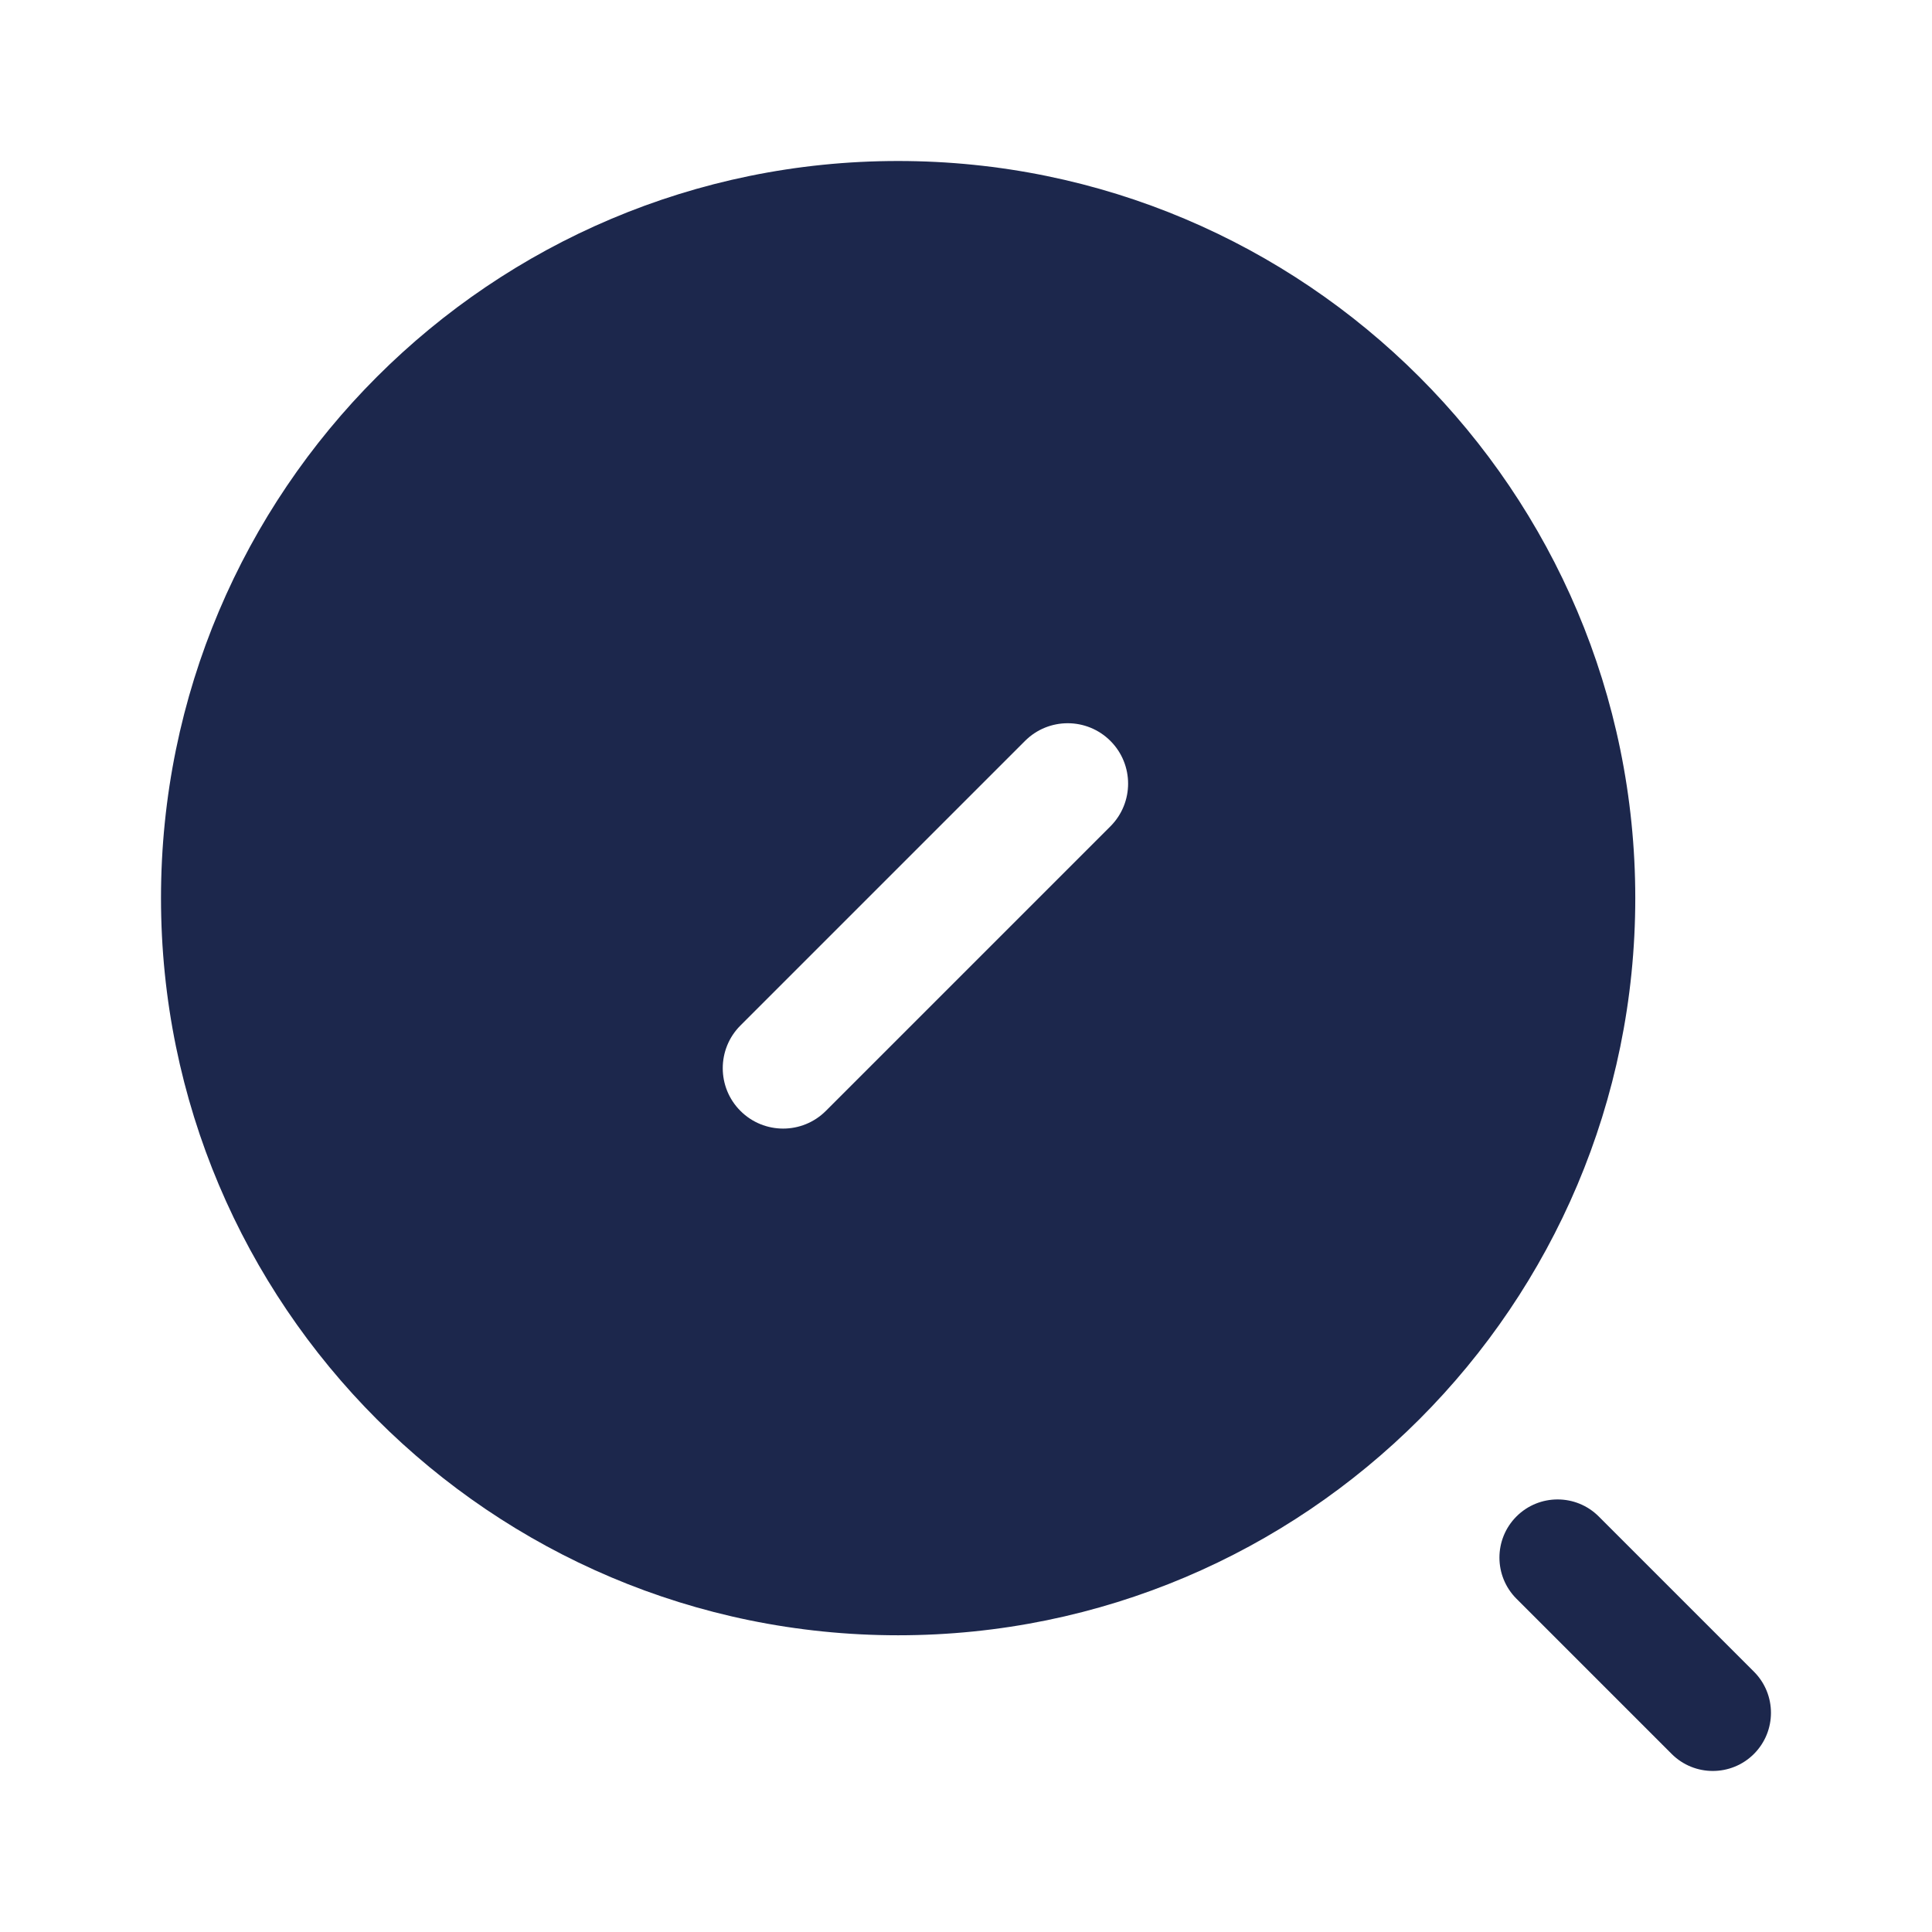
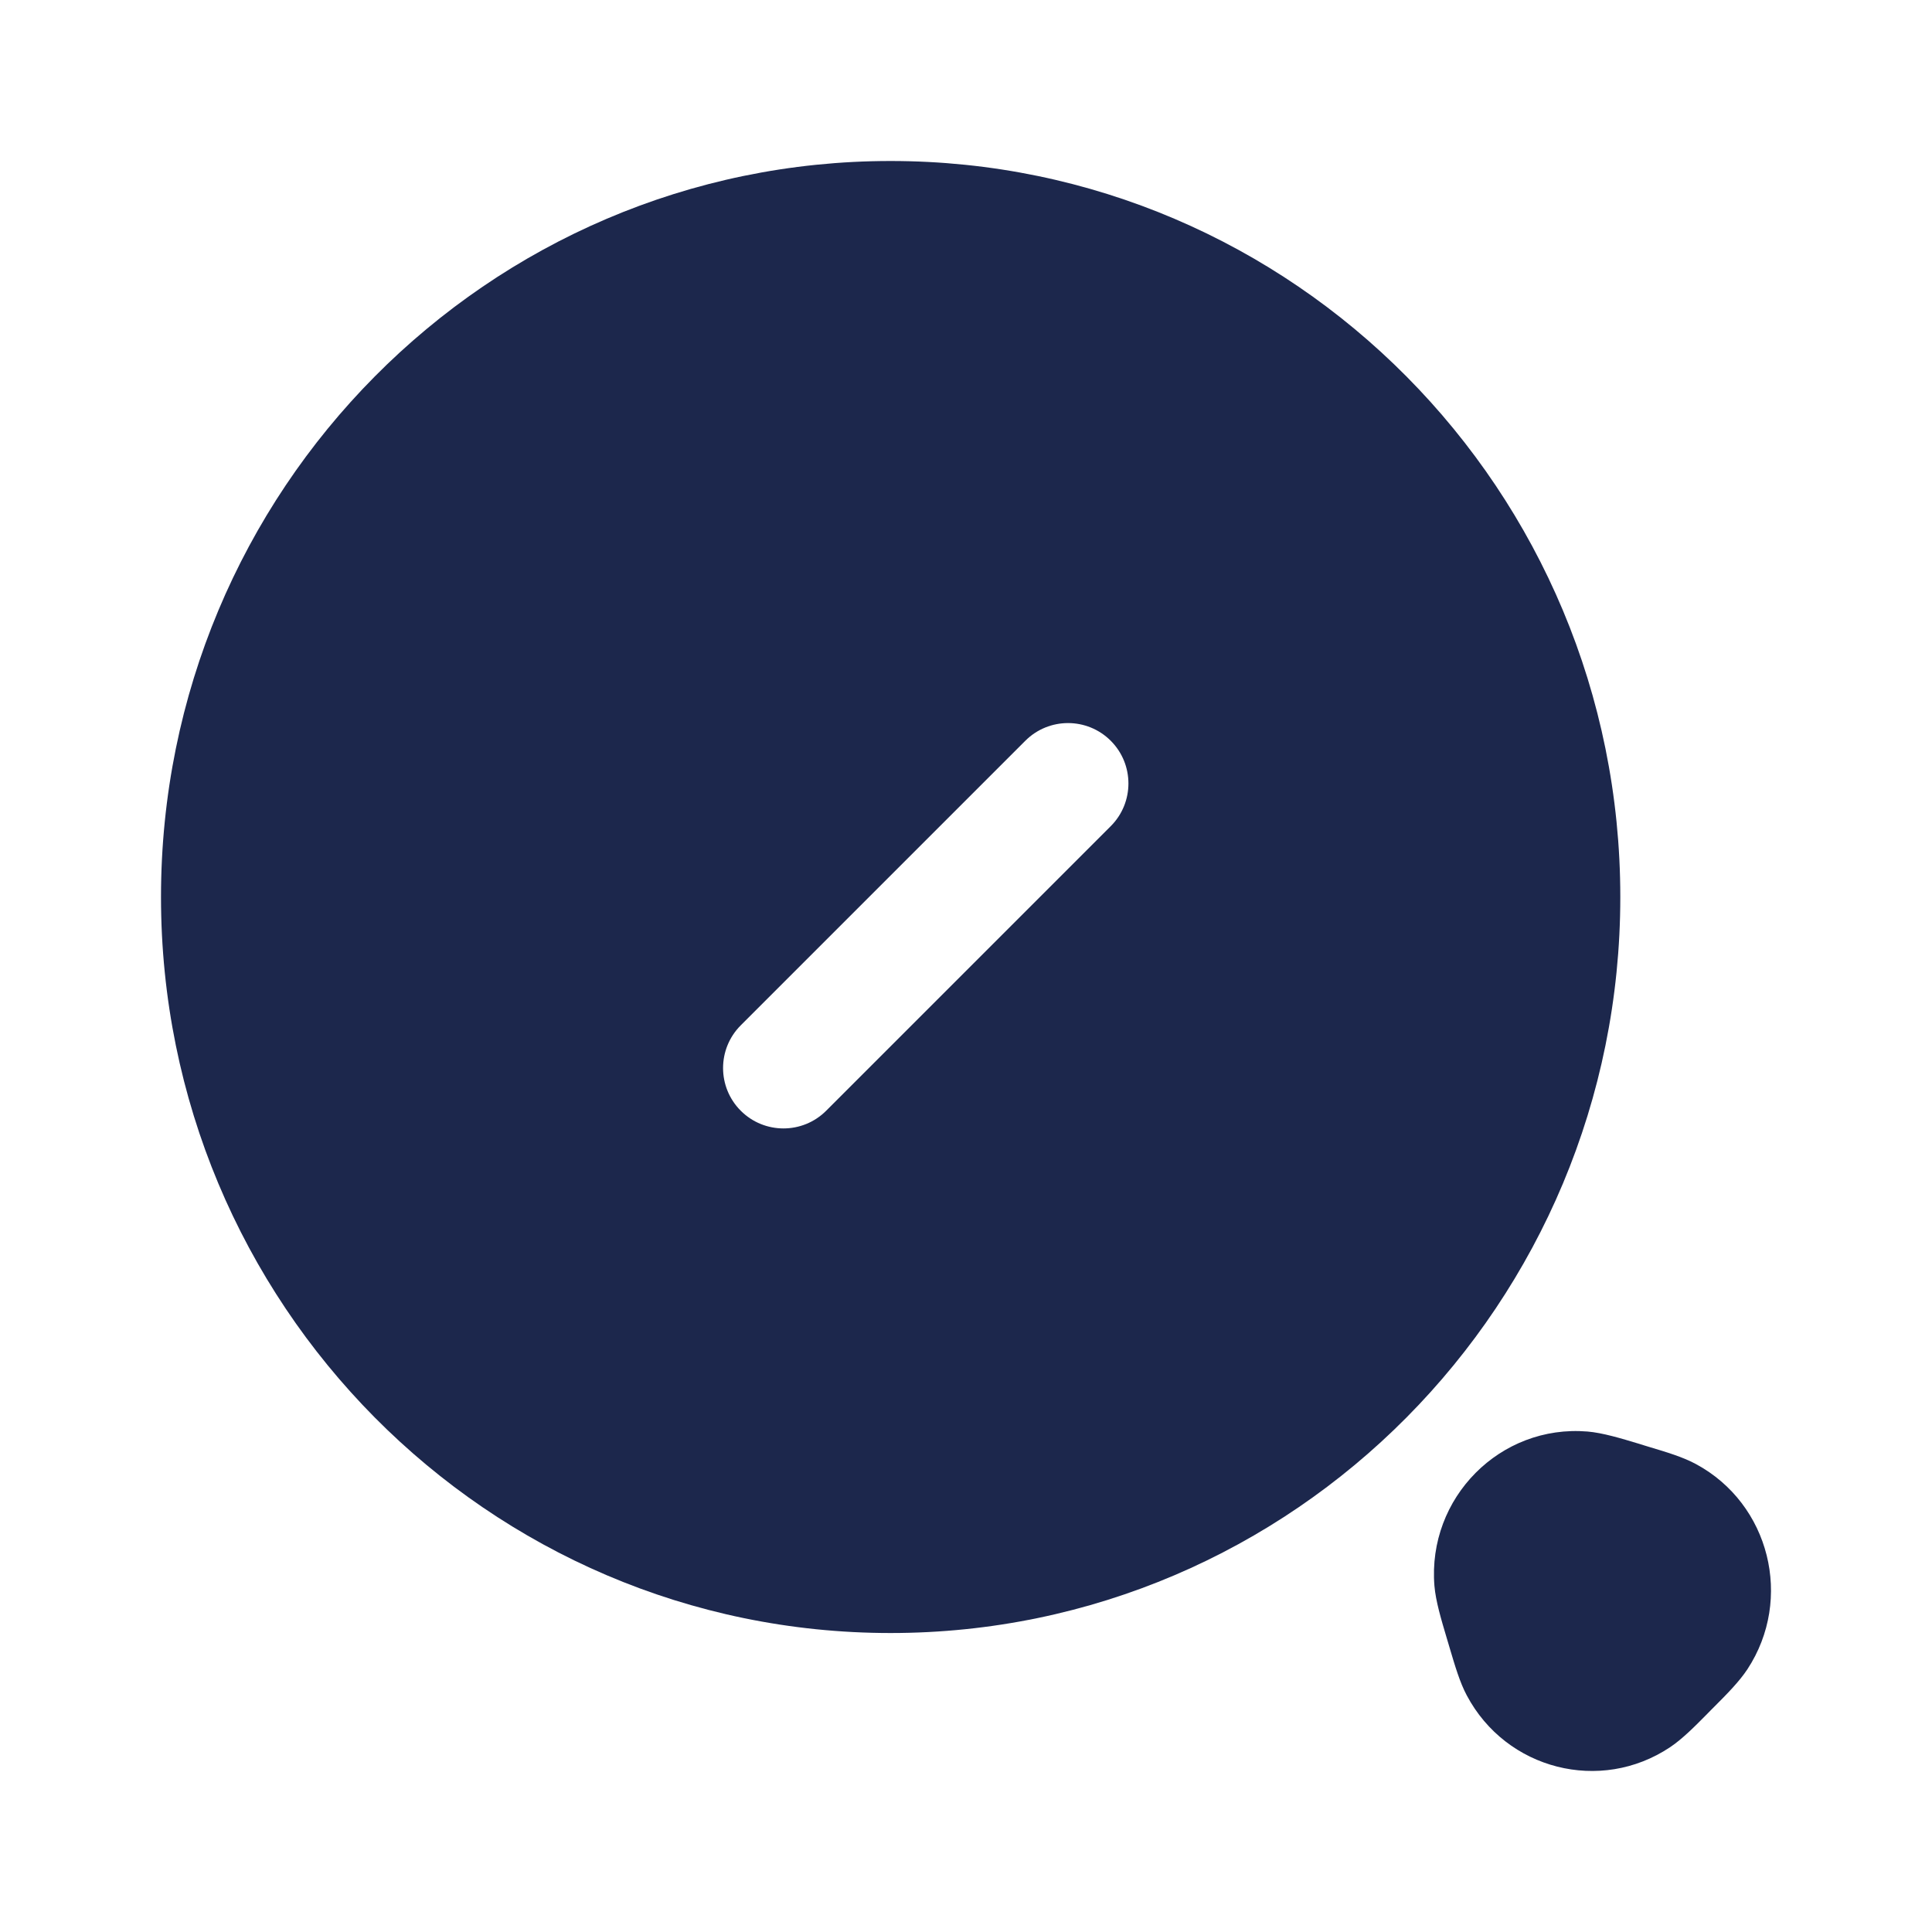
<svg xmlns="http://www.w3.org/2000/svg" width="24" height="24" viewBox="0 0 24 24" fill="none">
-   <path d="M18.838 18.838C19.12 18.556 19.578 18.556 19.86 18.838L21.788 20.766C22.07 21.048 22.07 21.506 21.788 21.788C21.506 22.07 21.048 22.07 20.766 21.788L18.838 19.86C18.556 19.578 18.556 19.12 18.838 18.838Z" fill="#1C274C" />
-   <path fill-rule="evenodd" clip-rule="evenodd" d="M11.156 2C16.213 2 20.313 6.099 20.314 11.156C20.314 16.213 16.213 20.314 11.156 20.314C6.099 20.313 2 16.213 2 11.156C2 6.099 6.099 2 11.156 2ZM13.794 9.204C13.501 8.911 13.026 8.911 12.733 9.204L9.198 12.739C8.905 13.032 8.905 13.507 9.198 13.8C9.491 14.093 9.966 14.093 10.259 13.8L13.794 10.265C14.087 9.972 14.087 9.497 13.794 9.204Z" fill="#1C274C" />
+   <path d="M19.721 17.783C19.909 17.799 20.134 17.867 20.363 17.936C20.385 17.943 20.408 17.95 20.43 17.957C20.45 17.963 20.469 17.969 20.489 17.975C20.7 18.038 20.91 18.101 21.069 18.188C21.984 18.682 22.28 19.863 21.707 20.736C21.607 20.888 21.452 21.045 21.296 21.201C21.281 21.216 21.267 21.23 21.252 21.245C21.237 21.26 21.223 21.275 21.208 21.29C21.053 21.447 20.898 21.603 20.747 21.704C19.882 22.282 18.711 21.984 18.221 21.061C18.135 20.901 18.073 20.689 18.01 20.477C18.004 20.456 17.998 20.436 17.992 20.416C17.986 20.394 17.978 20.371 17.972 20.349C17.903 20.117 17.835 19.89 17.819 19.7C17.73 18.606 18.636 17.693 19.721 17.783Z" fill="#1C274C" />
+   <path fill-rule="evenodd" clip-rule="evenodd" d="M11.063 2C16.069 2 20.128 6.093 20.128 11.143C20.128 16.192 16.069 20.286 11.063 20.286C6.058 20.286 2 16.192 2 11.143C2 6.093 6.058 2 11.063 2ZM13.798 9.202C13.505 8.909 13.03 8.909 12.737 9.202L9.202 12.737C8.909 13.03 8.909 13.505 9.202 13.798C9.495 14.091 9.97 14.091 10.263 13.798L13.798 10.263C14.091 9.97 14.091 9.495 13.798 9.202Z" fill="#1C274C" />
</svg>
